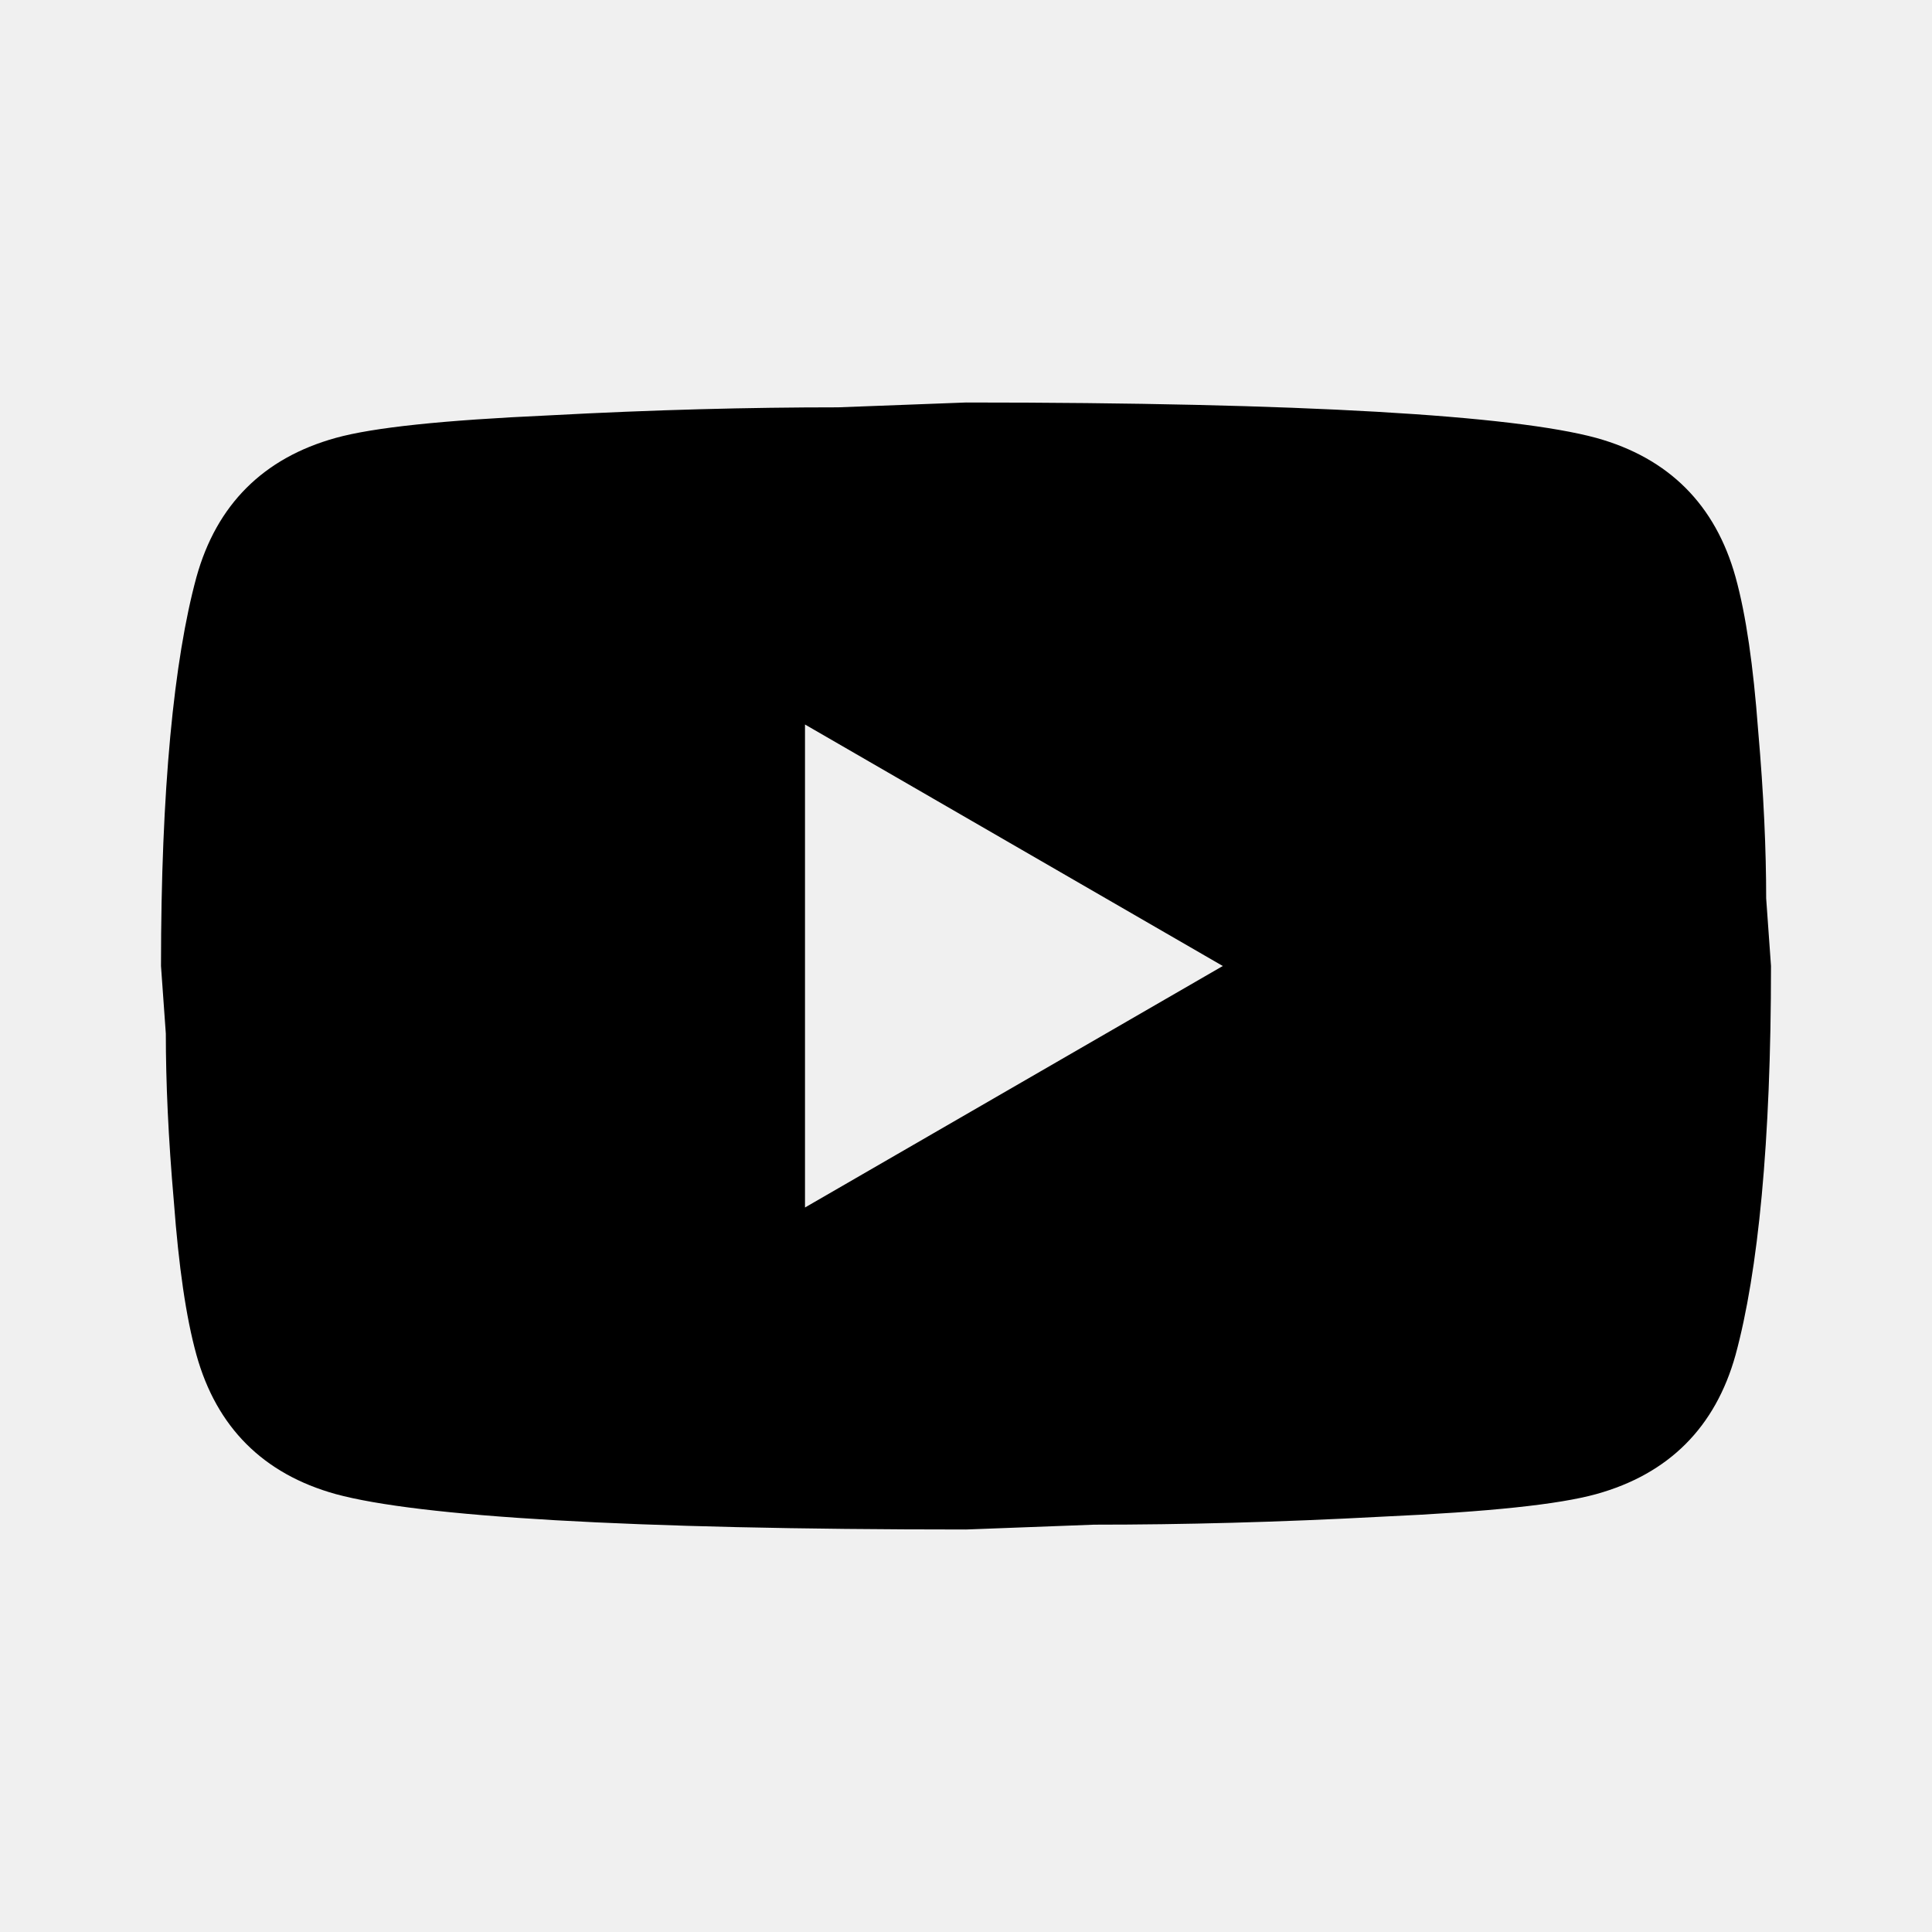
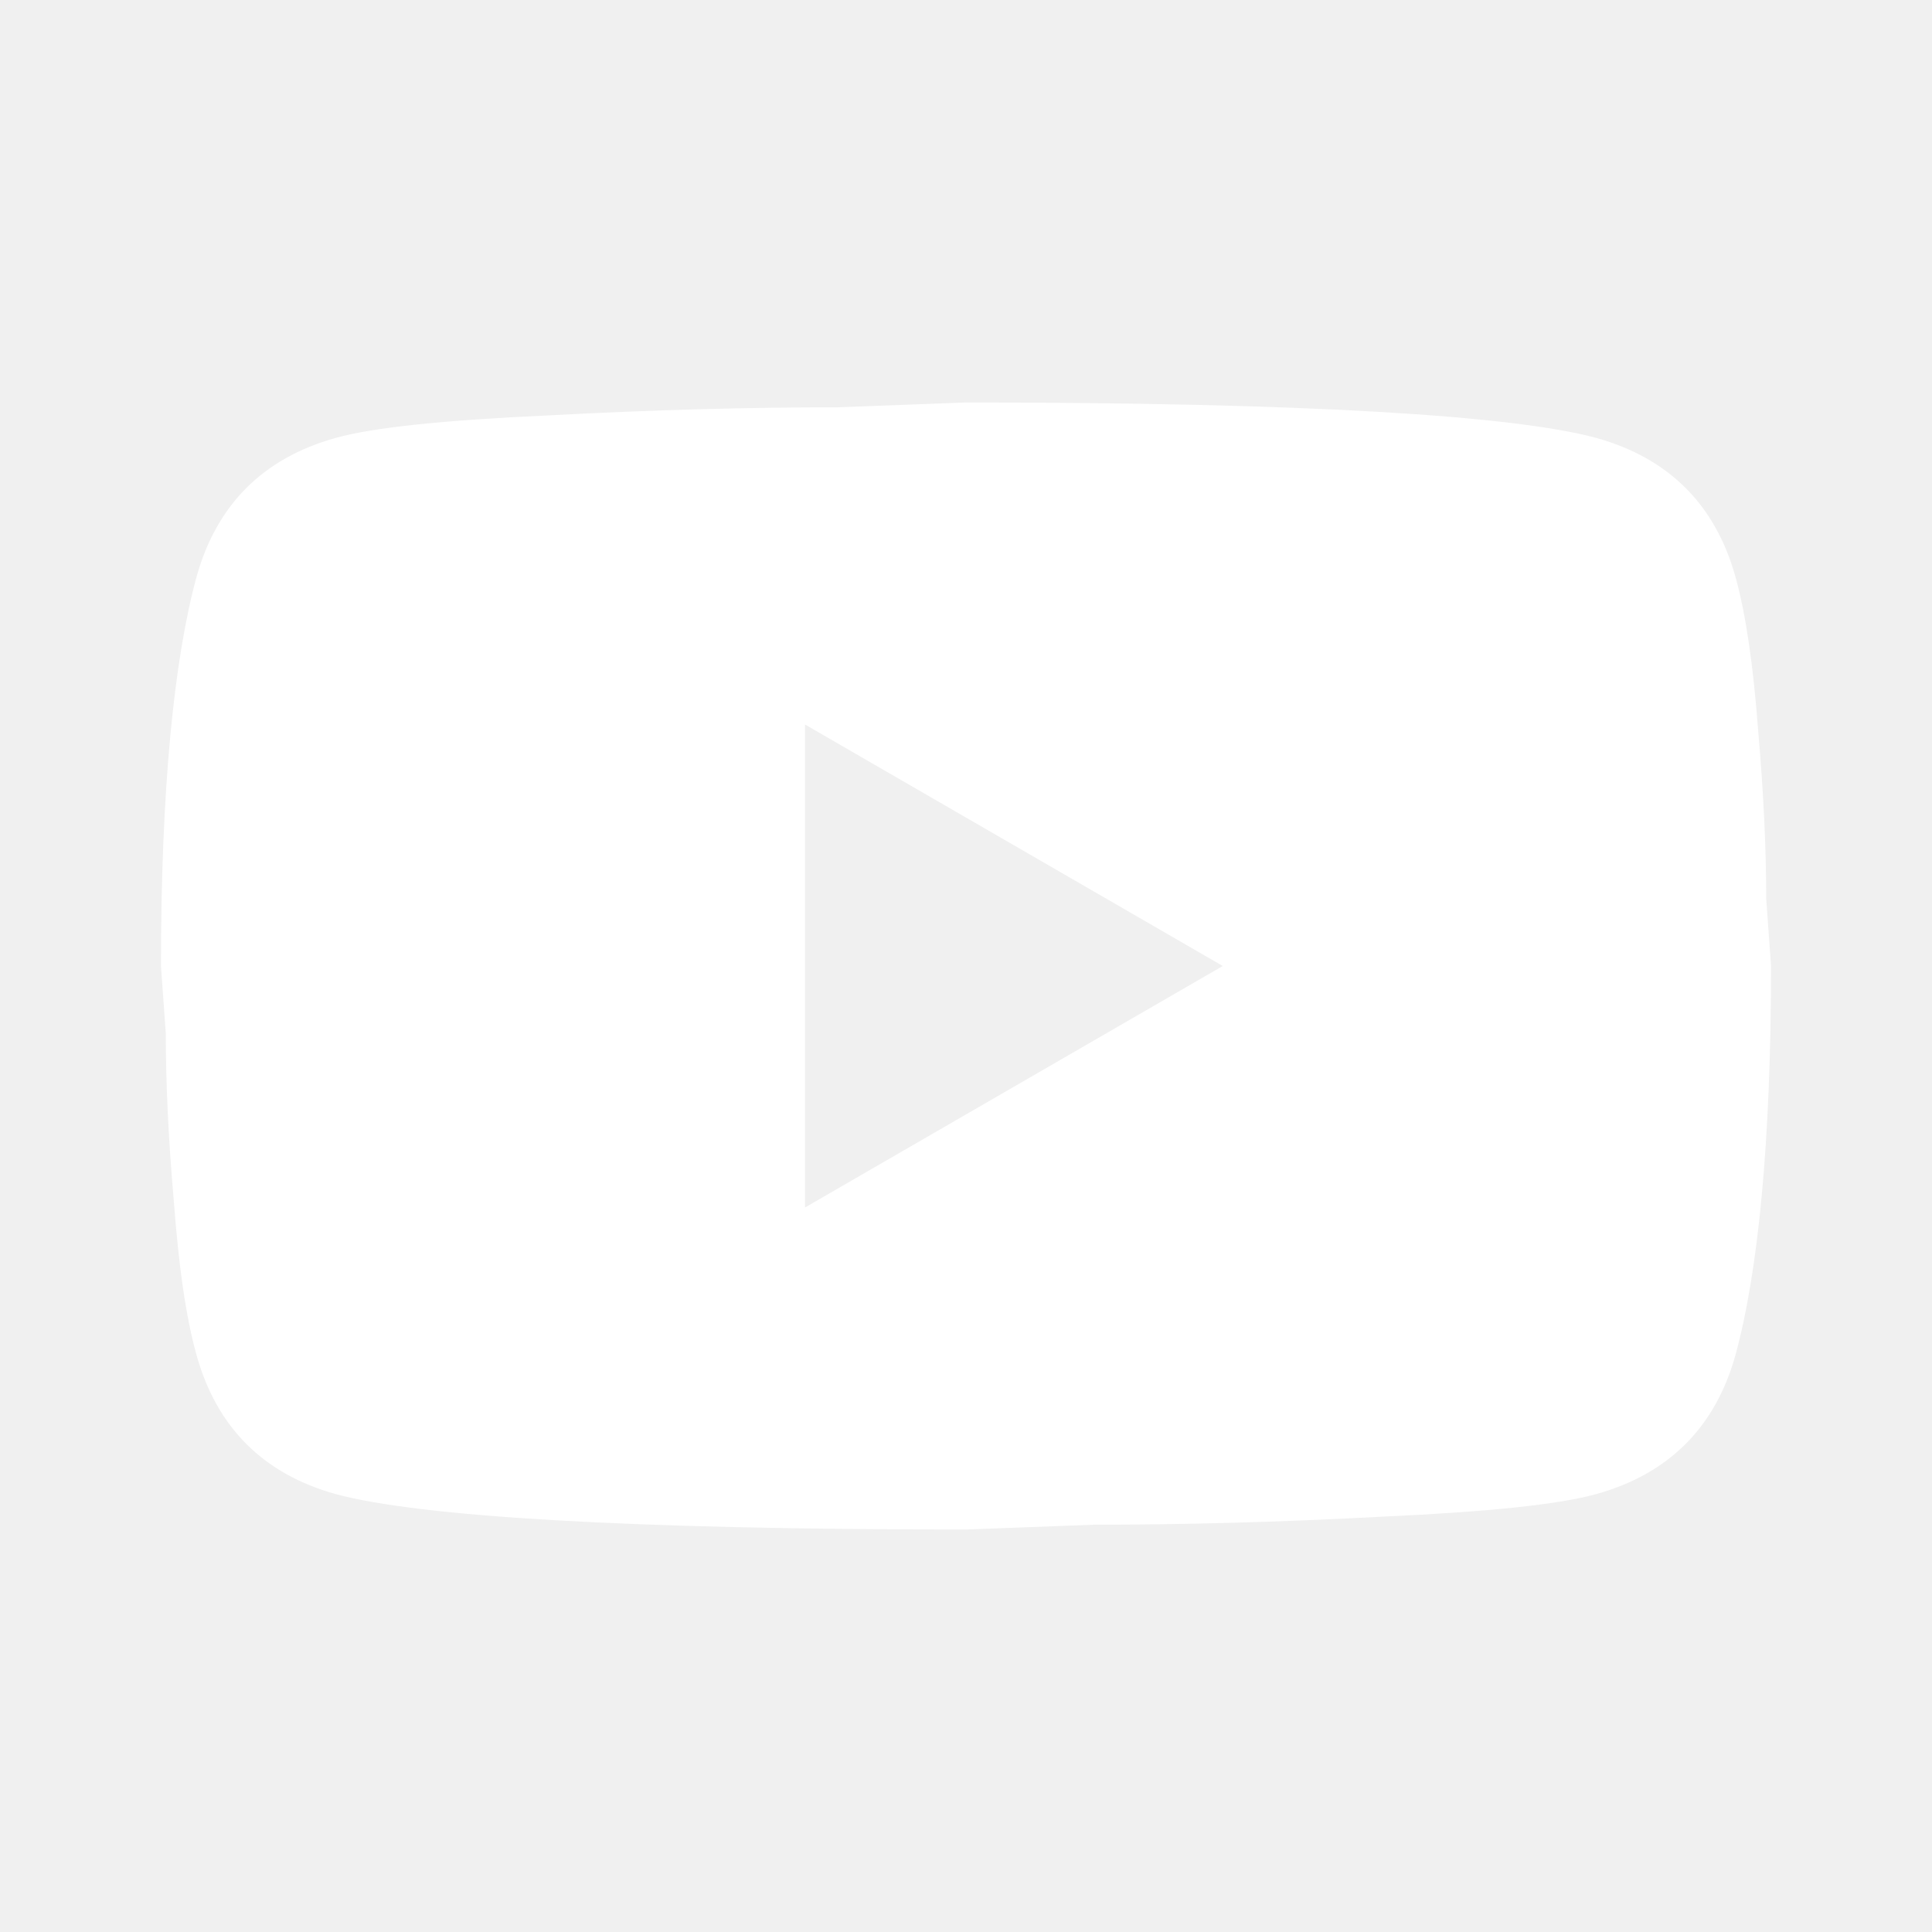
- <svg xmlns="http://www.w3.org/2000/svg" width="24" height="24" viewBox="0 0 24 24" fill="none">
-   <path d="M10 15L15.19 12L10 9V15ZM21.56 7.17C21.69 7.64 21.78 8.27 21.84 9.07C21.91 9.87 21.94 10.56 21.94 11.16L22 12C22 14.19 21.84 15.8 21.56 16.83C21.31 17.73 20.73 18.31 19.83 18.56C19.36 18.69 18.5 18.78 17.18 18.84C15.88 18.91 14.69 18.94 13.59 18.94L12 19C7.81 19 5.2 18.84 4.17 18.56C3.27 18.31 2.69 17.73 2.44 16.83C2.31 16.36 2.22 15.73 2.16 14.93C2.09 14.13 2.06 13.44 2.06 12.84L2 12C2 9.81 2.16 8.2 2.44 7.17C2.69 6.27 3.27 5.69 4.17 5.44C4.64 5.31 5.5 5.22 6.82 5.16C8.12 5.09 9.31 5.06 10.41 5.06L12 5C16.19 5 18.8 5.16 19.83 5.44C20.73 5.69 21.31 6.27 21.56 7.17Z" fill="black" />
+ <svg xmlns="http://www.w3.org/2000/svg" width="22" height="22" viewBox="0 0 22 22" fill="none">
+   <path d="M9.167 13.75L13.924 11L9.167 8.25V13.75ZM19.763 6.572C19.882 7.003 19.965 7.581 20.02 8.314C20.084 9.047 20.112 9.68 20.112 10.23L20.167 11C20.167 13.007 20.02 14.483 19.763 15.427C19.534 16.252 19.002 16.784 18.177 17.013C17.747 17.132 16.958 17.215 15.748 17.27C14.557 17.334 13.466 17.362 12.457 17.362L11 17.417C7.159 17.417 4.767 17.27 3.822 17.013C2.997 16.784 2.466 16.252 2.237 15.427C2.117 14.997 2.035 14.419 1.98 13.686C1.916 12.952 1.888 12.32 1.888 11.77L1.833 11C1.833 8.992 1.98 7.517 2.237 6.572C2.466 5.747 2.997 5.216 3.822 4.987C4.253 4.867 5.042 4.785 6.252 4.73C7.443 4.666 8.534 4.638 9.542 4.638L11 4.583C14.841 4.583 17.233 4.73 18.177 4.987C19.002 5.216 19.534 5.747 19.763 6.572Z" fill="white" />
</svg>
